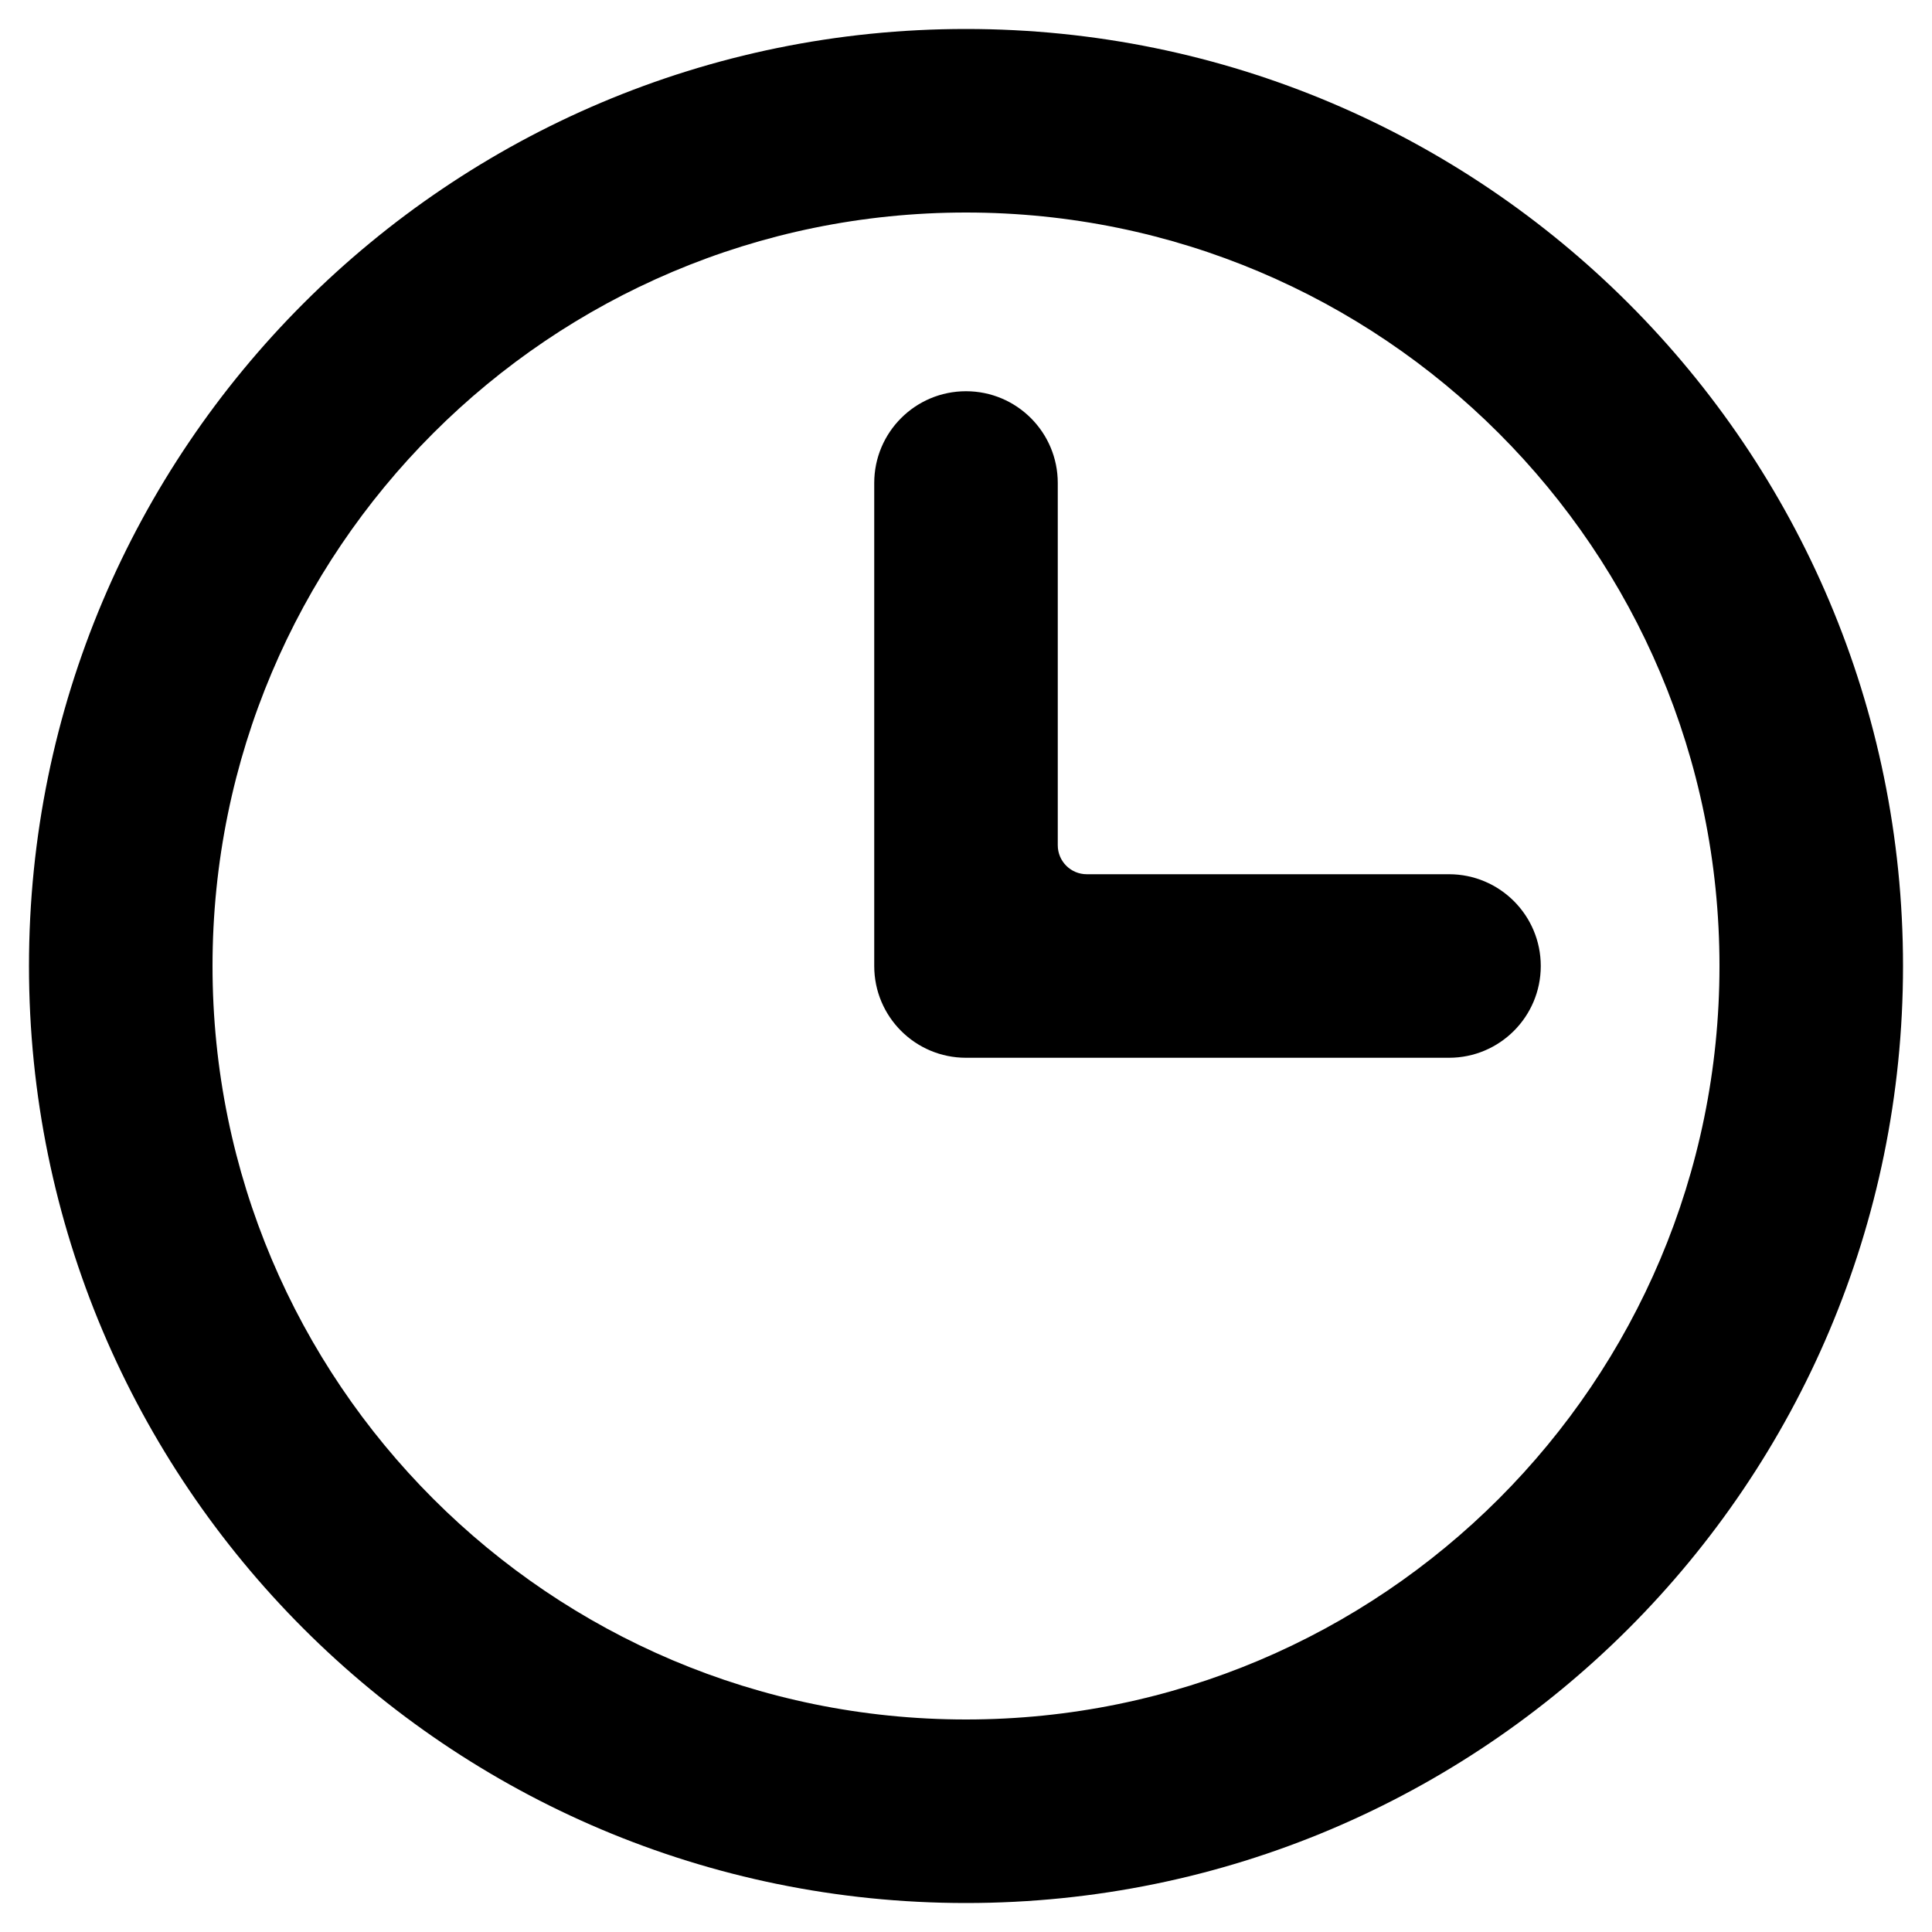
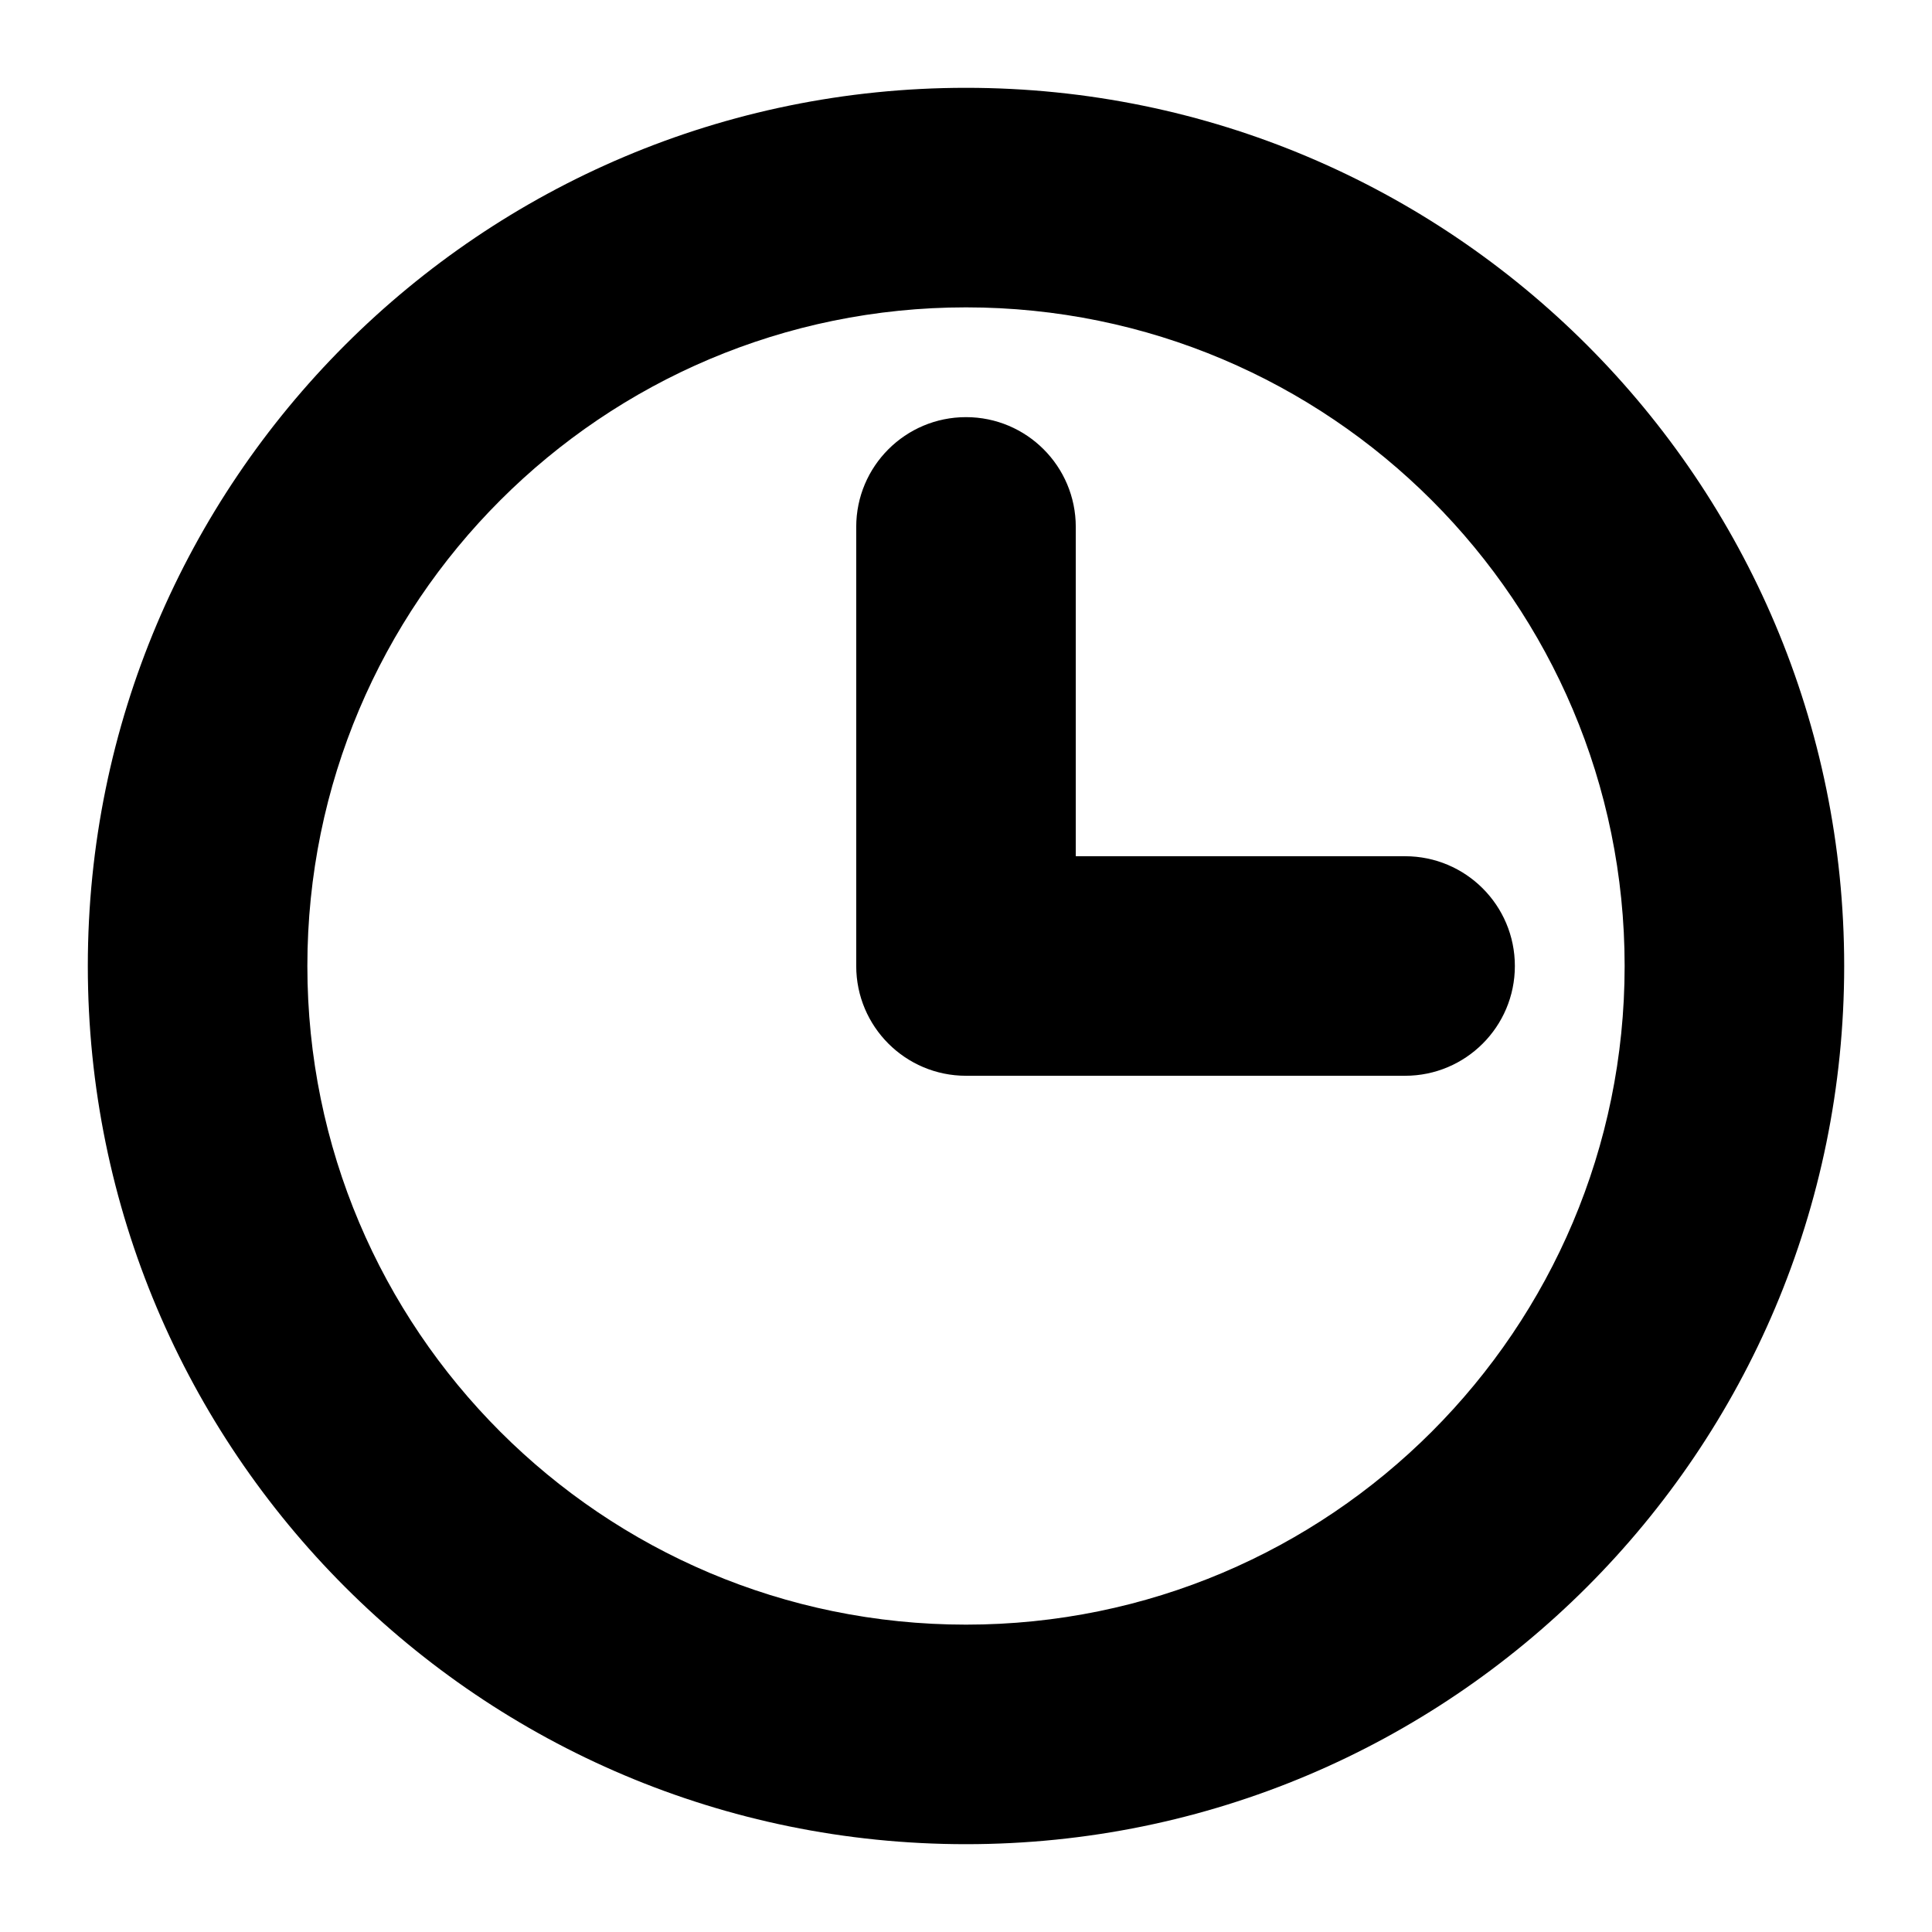
- <svg xmlns="http://www.w3.org/2000/svg" viewBox="0 0 20 20" fill="none">
-   <path fill-rule="evenodd" clip-rule="evenodd" d="M10 .3C4.643.3.3 4.643.3 10c0 5.357 4.343 9.7 9.7 9.7 5.357 0 9.7-4.343 9.7-9.7 0-5.357-4.343-9.7-9.7-9.7ZM2.2 10a7.8 7.8 0 1 1 15.6 0 7.8 7.8 0 0 1-15.6 0ZM10 4.05a.95.95 0 0 0-.95.95v5c0 .525.425.95.95.95h5a.95.95 0 1 0 0-1.9h-3.75a.3.3 0 0 1-.3-.3V5a.95.95 0 0 0-.95-.95Z" fill="currentColor" />
+ <svg xmlns="http://www.w3.org/2000/svg" viewBox="0 0 22 22" fill="none">
+   <path fill-rule="evenodd" clip-rule="evenodd" d="M3.5 11a7.5 7.5 0 1 1 15 0 7.5 7.5 0 0 1-15 0ZM11 1C5.477 1 1 5.477 1 11s4.477 10 10 10 10-4.477 10-10S16.523 1 11 1Zm1.25 5a1.25 1.25 0 1 0-2.5 0v5c0 .69.56 1.25 1.25 1.25h5a1.25 1.25 0 1 0 0-2.5h-3.75V6Z" fill="currentColor" stroke="transparent" stroke-width=".6" stroke-linecap="round" stroke-linejoin="round" />
</svg>
